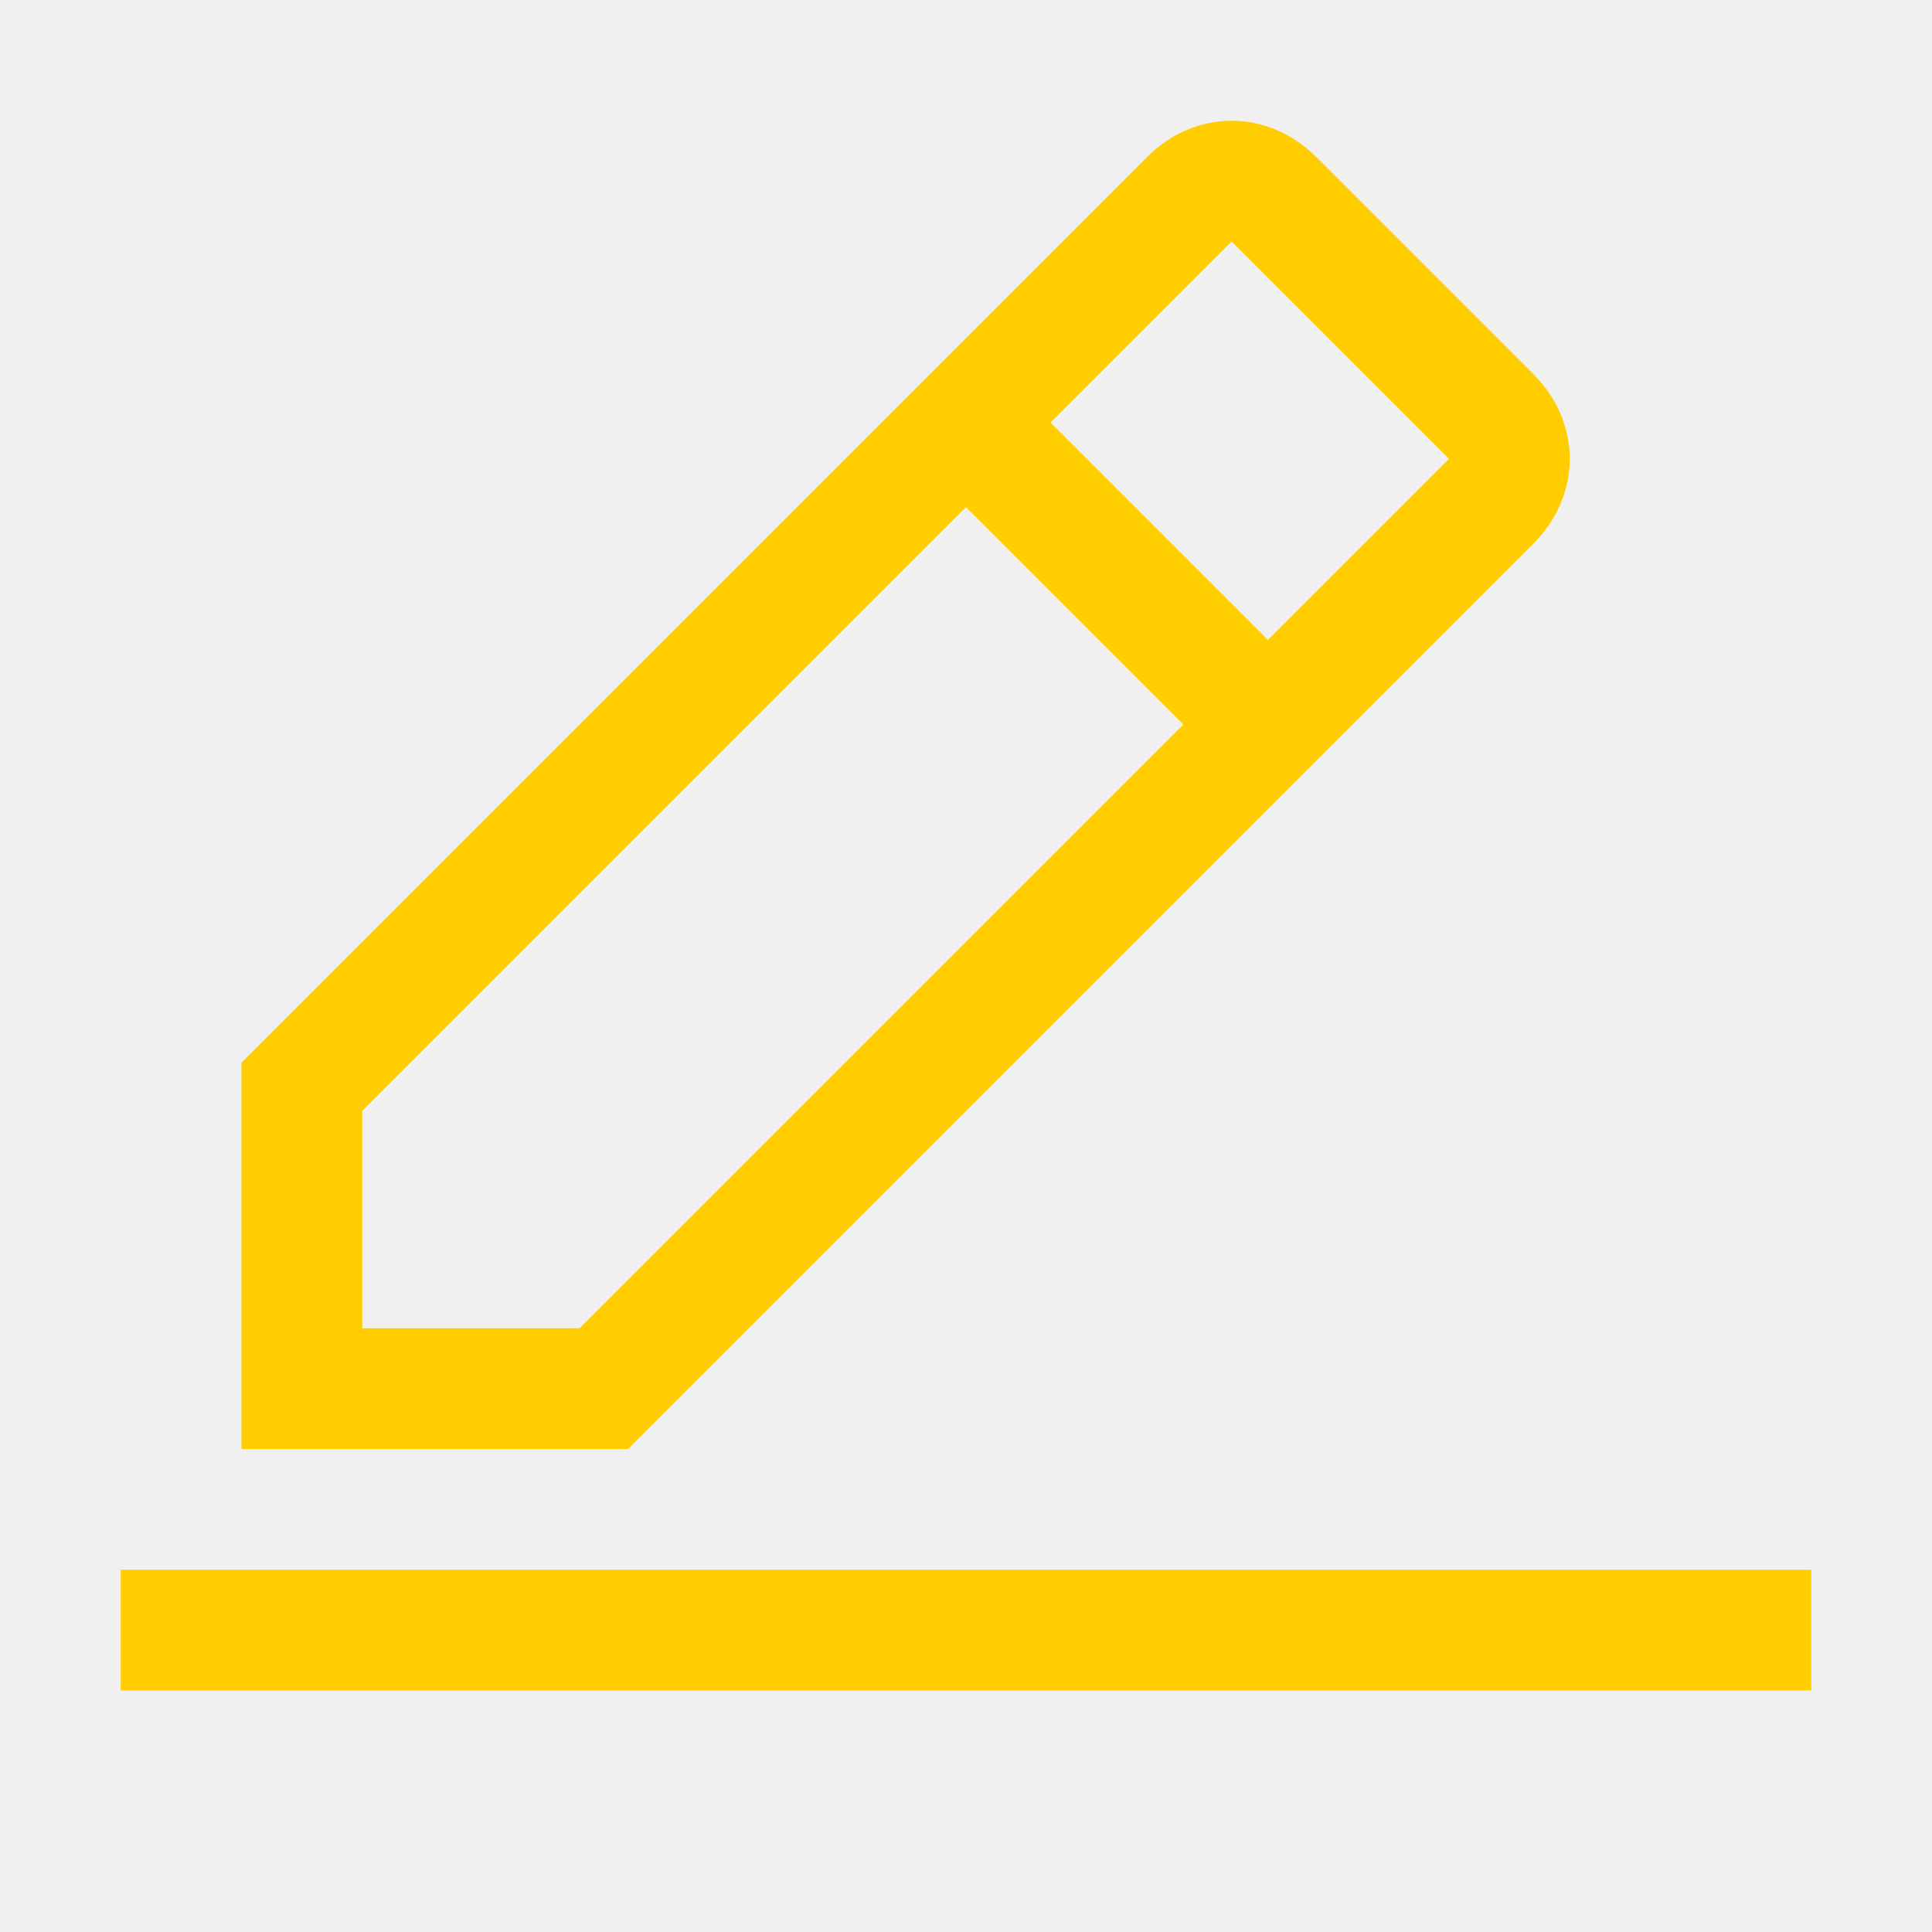
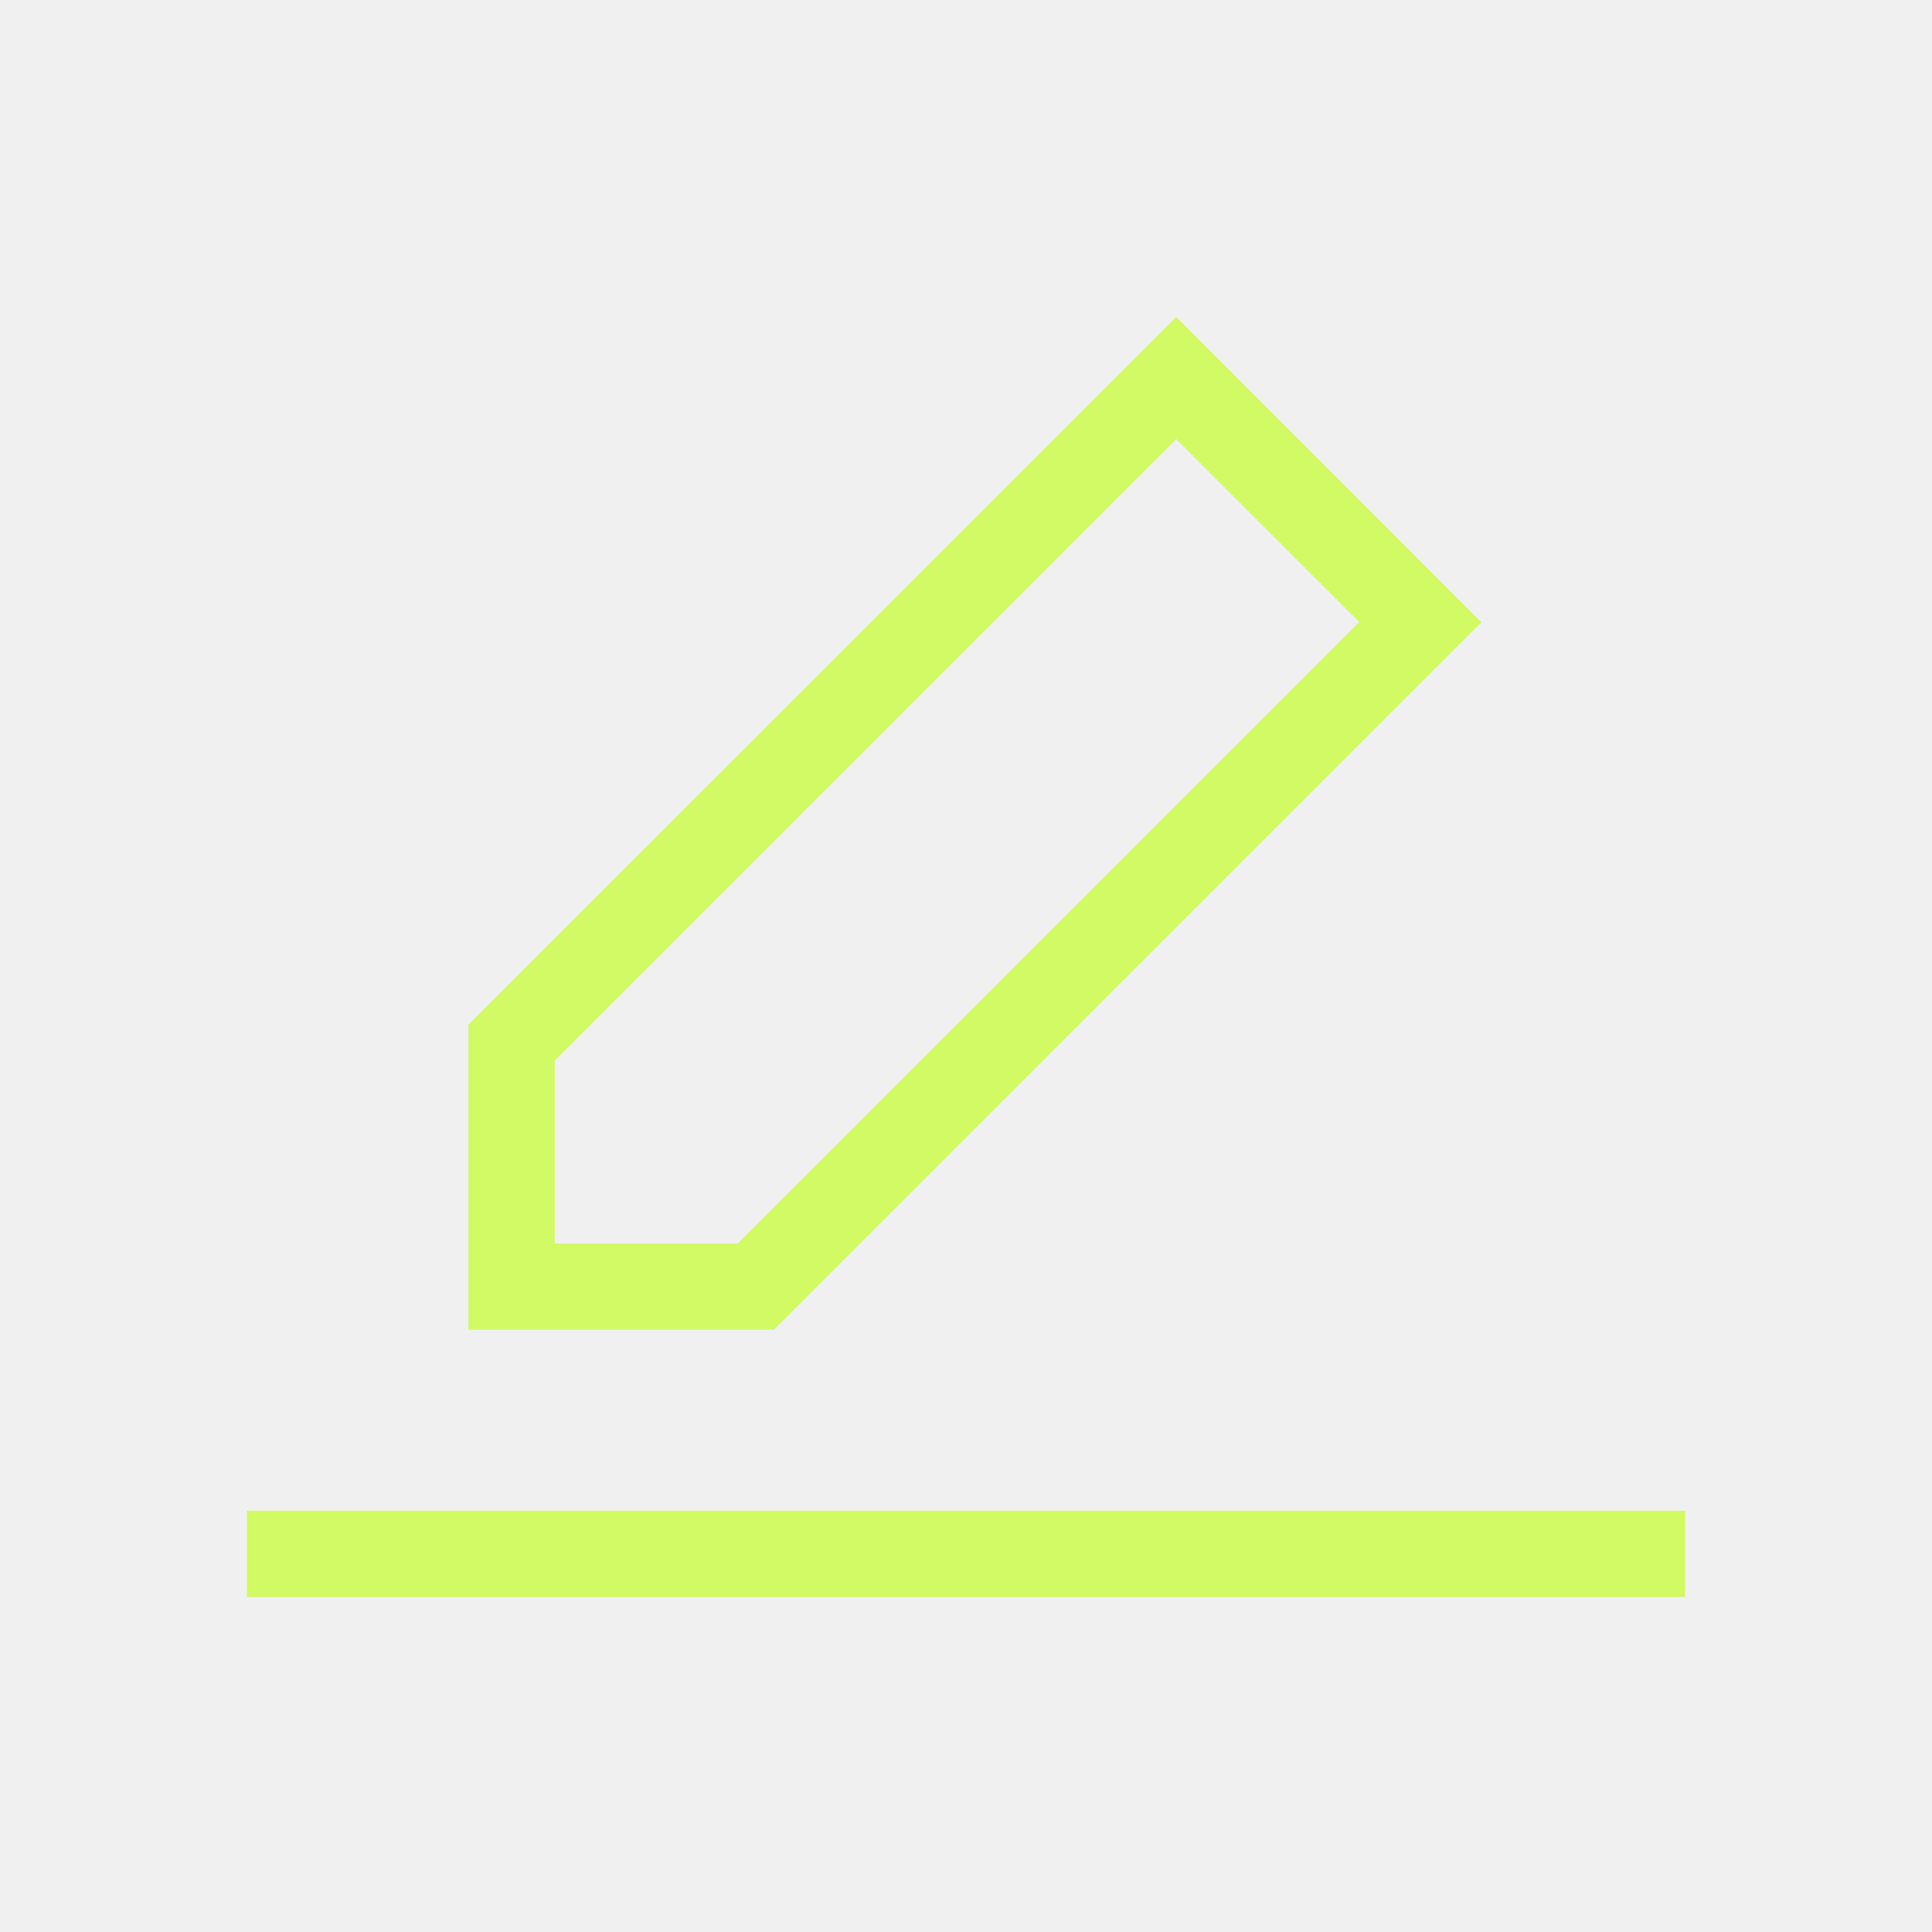
- <svg xmlns="http://www.w3.org/2000/svg" width="16" height="16" viewBox="0 0 16 16" fill="none">
-   <g clip-path="url(#clip0_1131_2129)">
-     <path d="M15 13H1V14H15V13Z" fill="#FFCD00" />
-     <path d="M12.7 4.5C13.1 4.1 13.1 3.5 12.7 3.1L10.9 1.3C10.5 0.9 9.9 0.9 9.5 1.3L2 8.8V12H5.2L12.7 4.5ZM10.2 2L12 3.8L10.5 5.3L8.7 3.5L10.2 2ZM3 11V9.2L8 4.2L9.8 6L4.8 11H3Z" fill="#FFCD00" />
+ <svg xmlns="http://www.w3.org/2000/svg" width="22" height="22" viewBox="0 0 22 22" fill="none">
+   <g clip-path="url(#clip0_1349_5353)">
+     <path d="M8.809 15.143H5.334V11.668L13.394 3.61L16.869 7.086L8.809 15.146V15.143ZM6.317 14.16H8.401L15.478 7.083L13.394 5L6.317 12.077V14.16Z" fill="#D2FA64" />
+     <path d="M19.187 17.203H2.811V18.186H19.187V17.203Z" fill="#D2FA64" />
  </g>
  <defs>
-     <clipPath id="clip0_1131_2129">
-       <rect width="16" height="16" fill="white" />
+     <clipPath id="clip0_1349_5353">
+       <rect width="22" height="22" fill="white" />
    </clipPath>
  </defs>
</svg>
